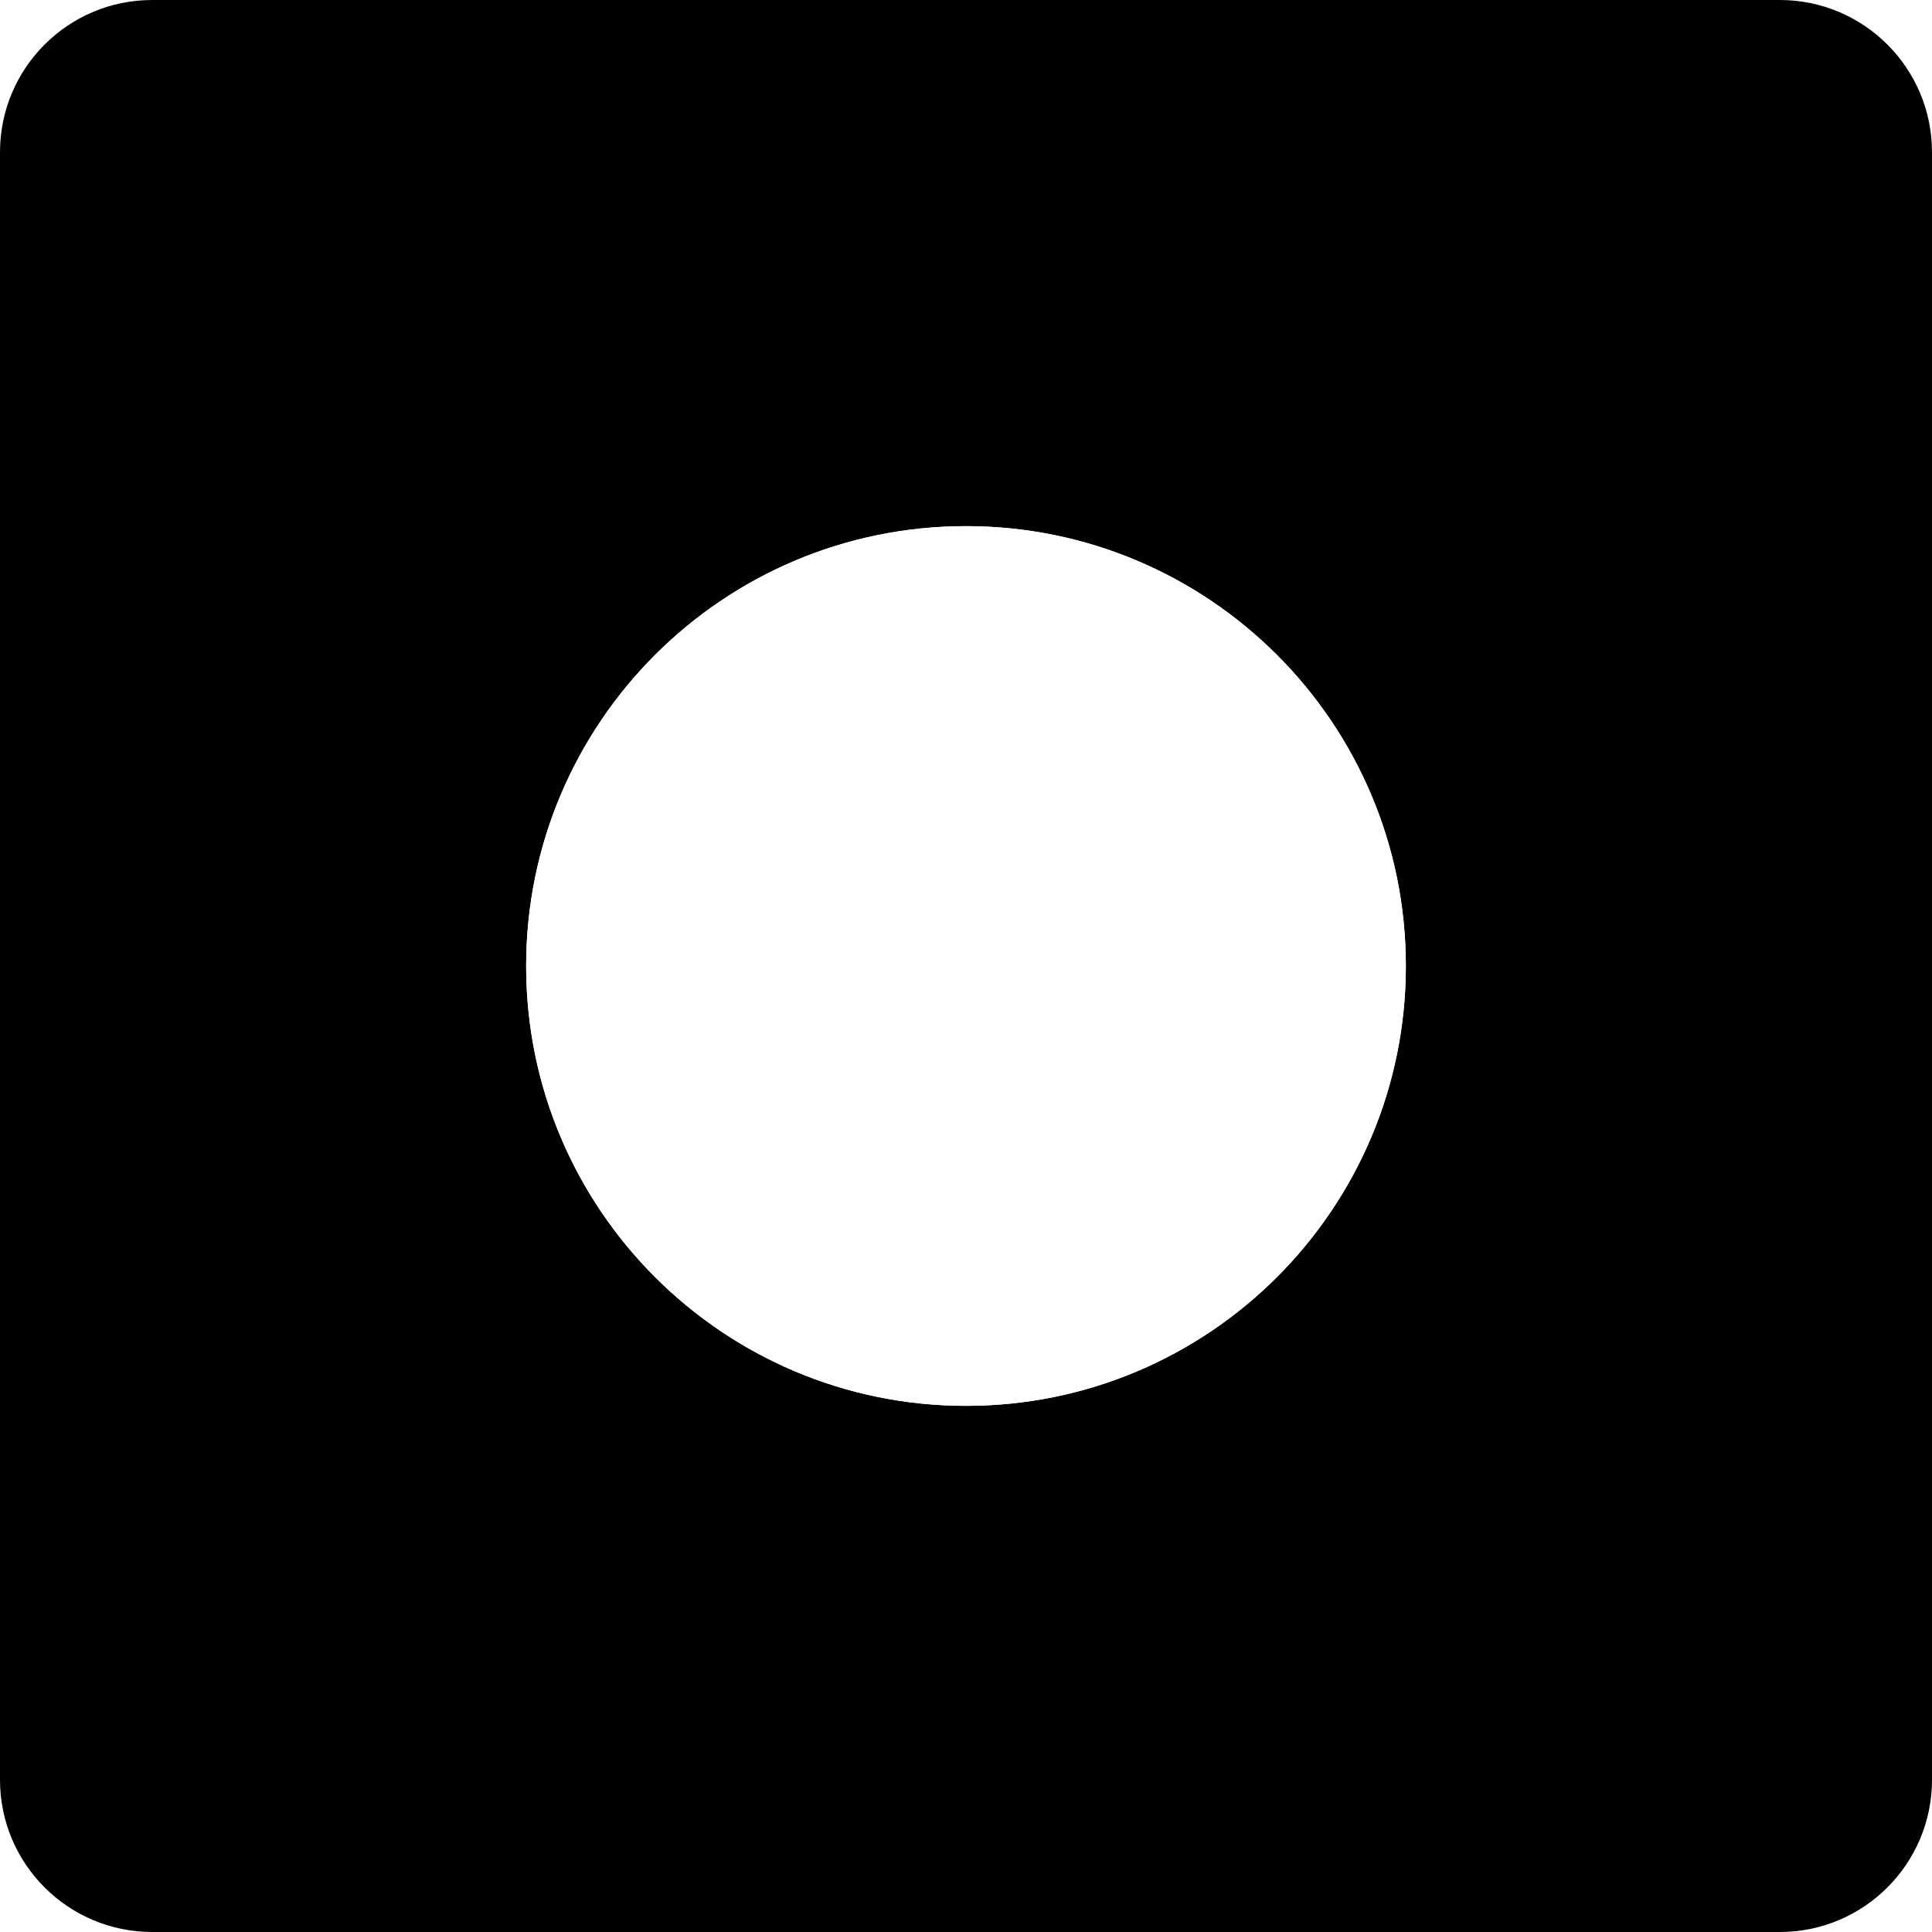
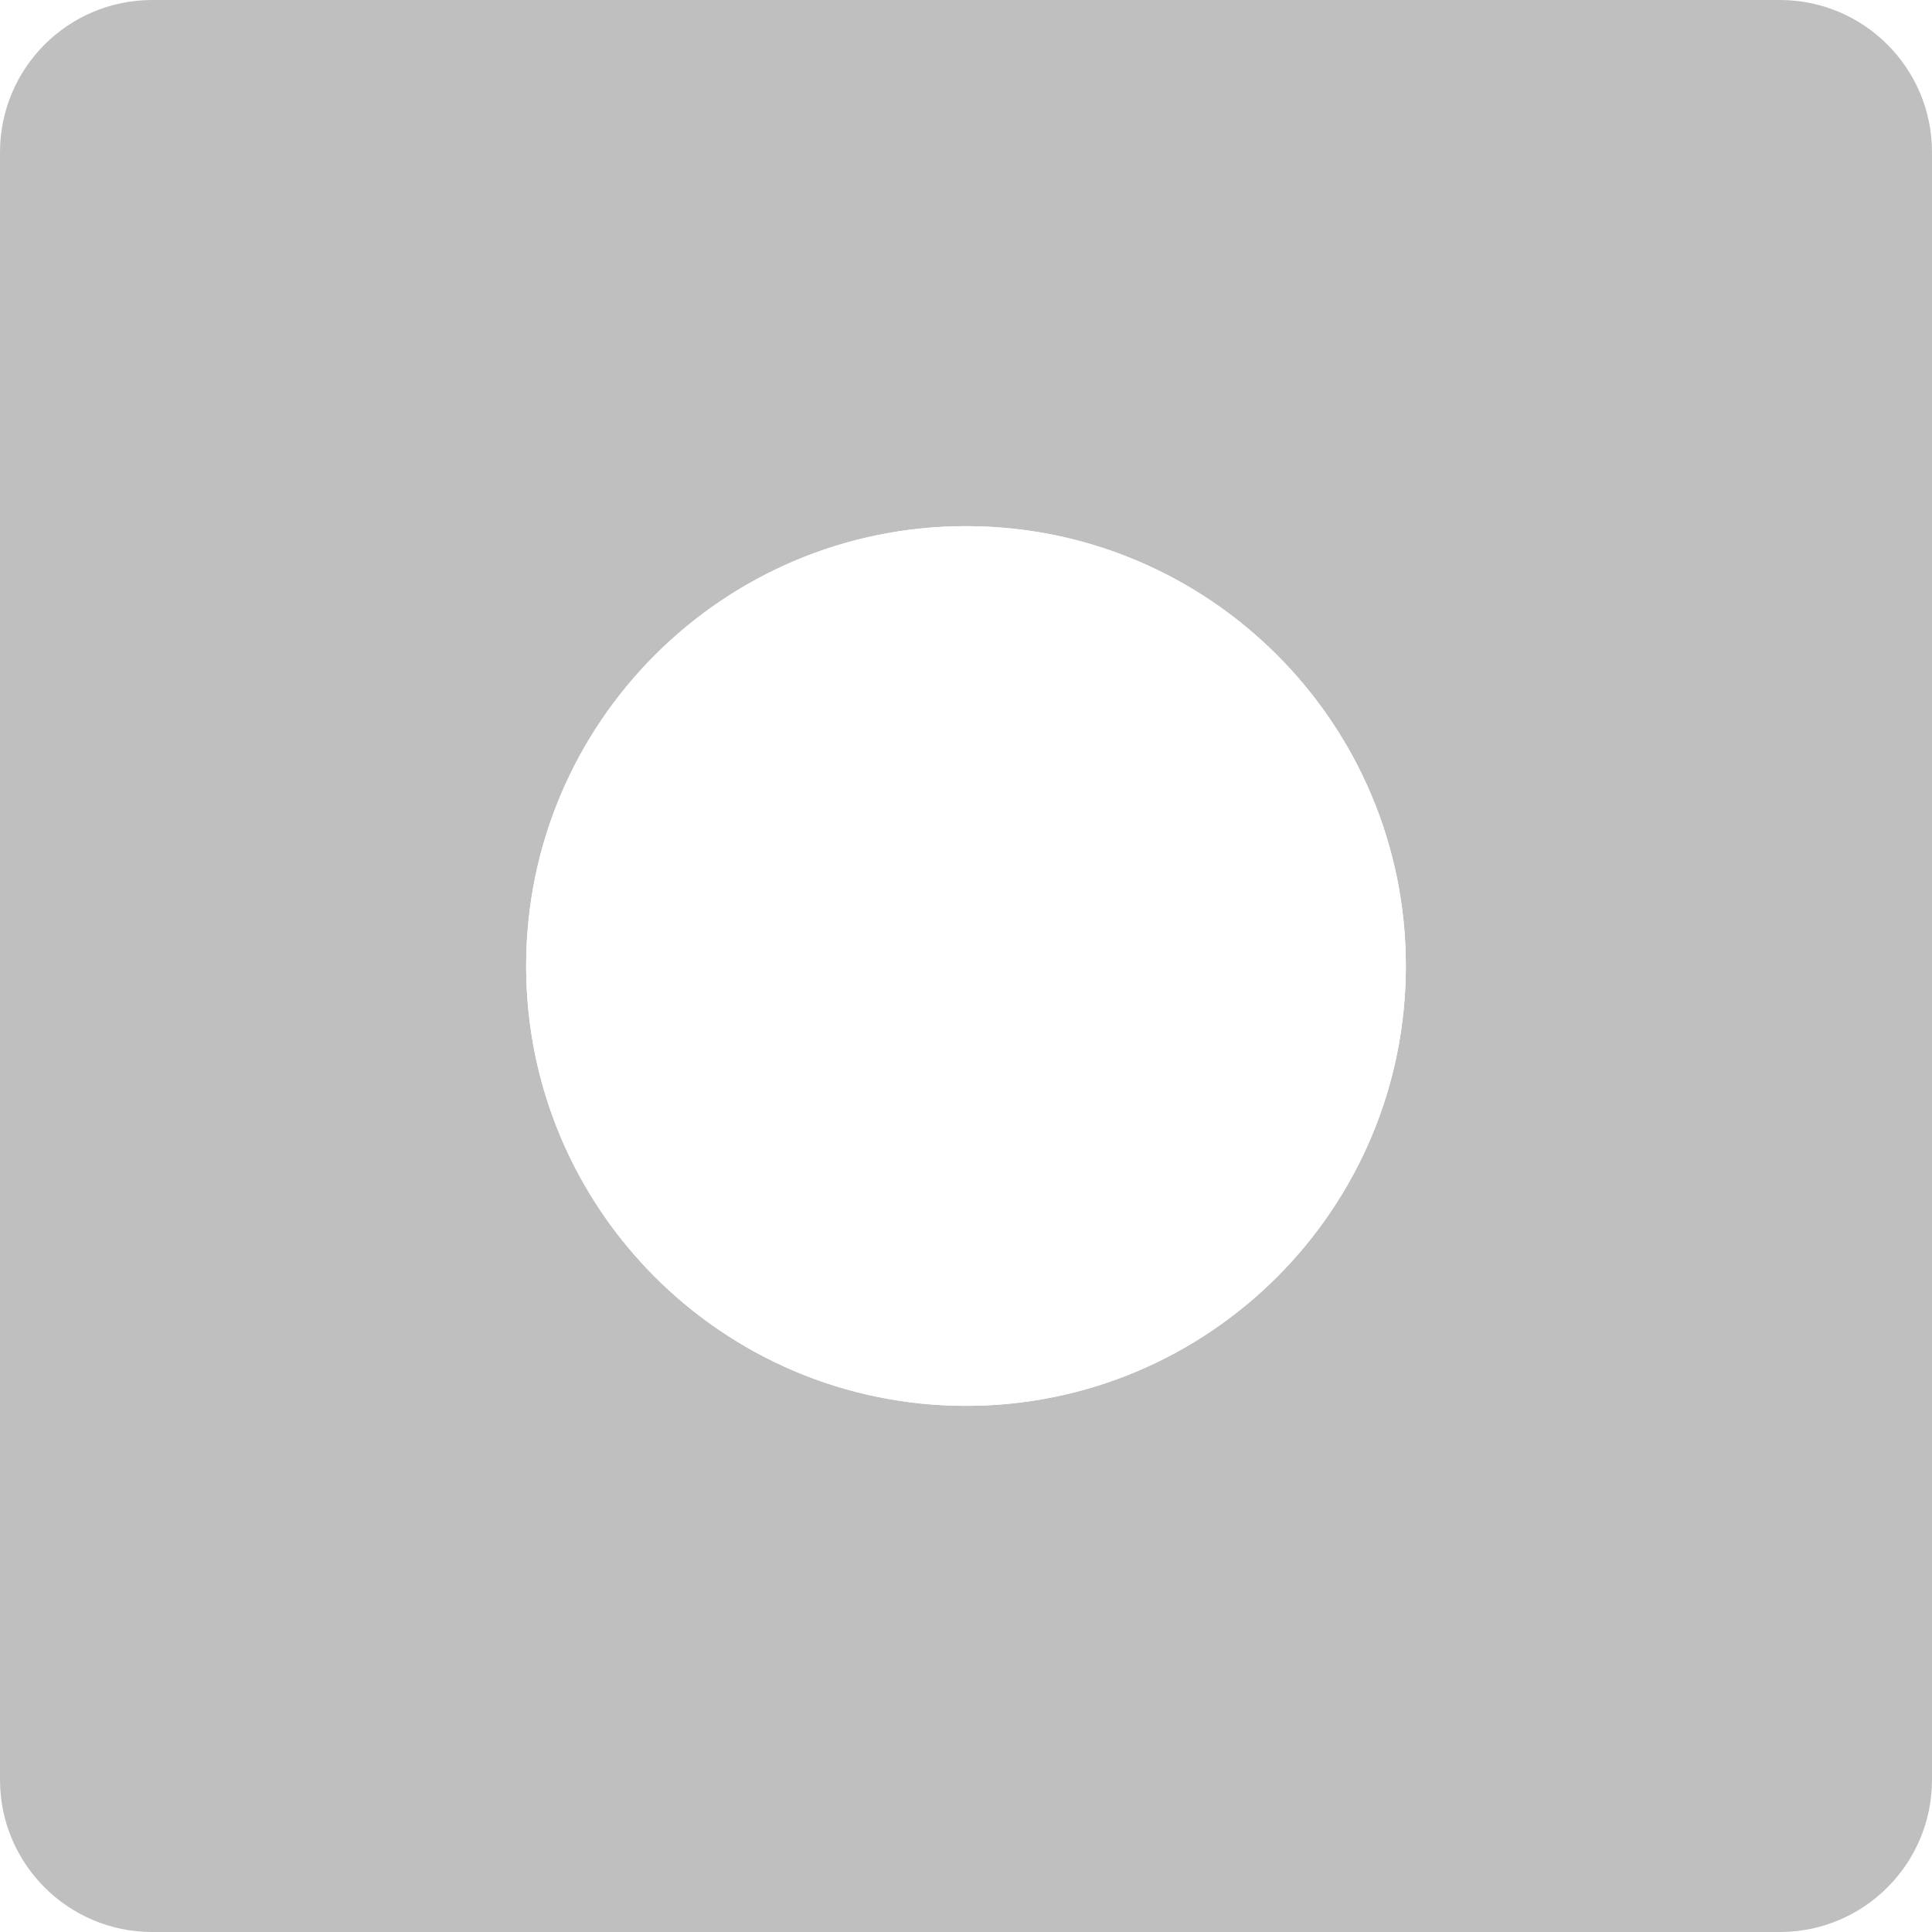
<svg xmlns="http://www.w3.org/2000/svg" width="15" height="15" viewBox="0 0 15 15" fill="none">
  <g clip-path="url(#clip0_717_41949)">
    <rect width="15" height="15" fill="white" />
-     <path fill-rule="evenodd" clip-rule="evenodd" d="M15 1.182C15 0.529 14.471 0 13.818 0H1.182C0.529 0 0 0.529 0 1.182V13.818C0 14.471 0.529 15 1.182 15H13.818C14.471 15 15 14.471 15 13.818V1.182ZM7.5 10.915C9.386 10.915 10.915 9.386 10.915 7.5C10.915 5.614 9.386 4.085 7.5 4.085C5.614 4.085 4.085 5.614 4.085 7.5C4.085 9.386 5.614 10.915 7.5 10.915Z" fill="black" />
+     <path fill-rule="evenodd" clip-rule="evenodd" d="M15 1.182C15 0.529 14.471 0 13.818 0H1.182C0.529 0 0 0.529 0 1.182V13.818C0 14.471 0.529 15 1.182 15H13.818C14.471 15 15 14.471 15 13.818V1.182ZM7.5 10.915C9.386 10.915 10.915 9.386 10.915 7.5C10.915 5.614 9.386 4.085 7.5 4.085C5.614 4.085 4.085 5.614 4.085 7.5C4.085 9.386 5.614 10.915 7.5 10.915Z" fill="rgba(0, 0, 0, 0.25)" />
    <circle cx="7.5" cy="7.5" r="3.415" fill="white" />
  </g>
  <defs>
    <clipPath id="clip0_717_41949">
      <rect width="15" height="15" fill="white" />
    </clipPath>
  </defs>
</svg>
